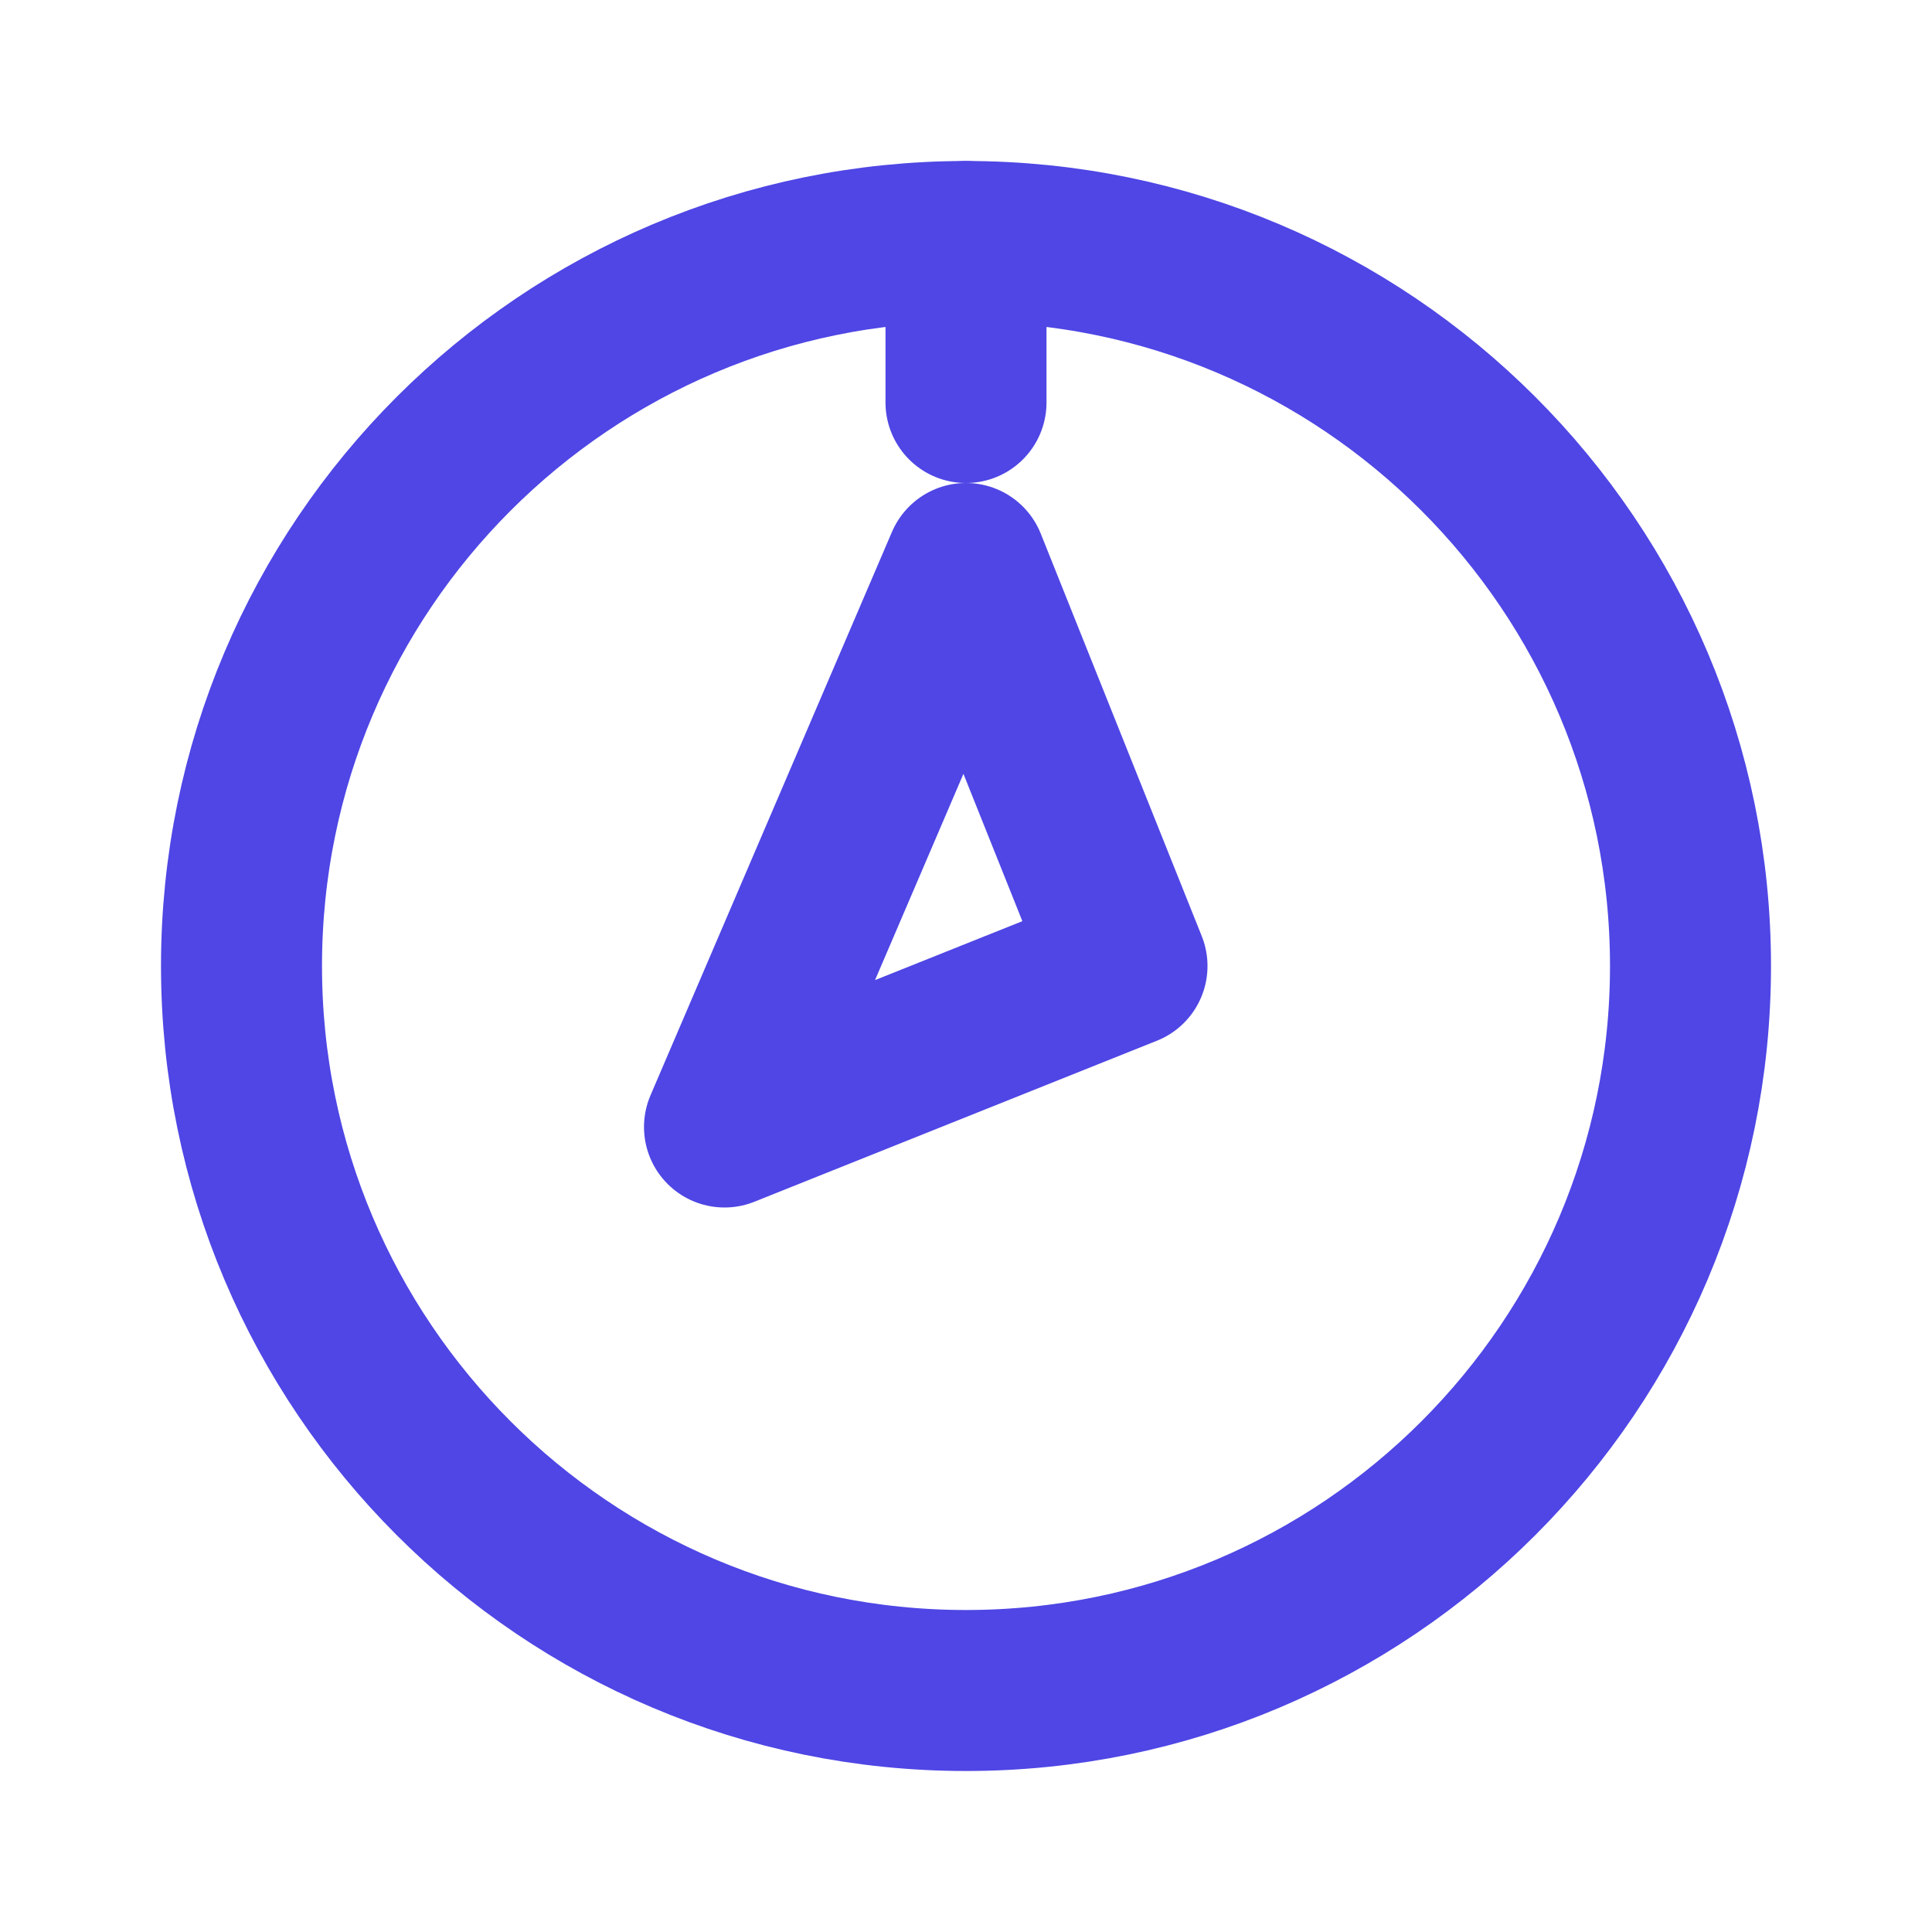
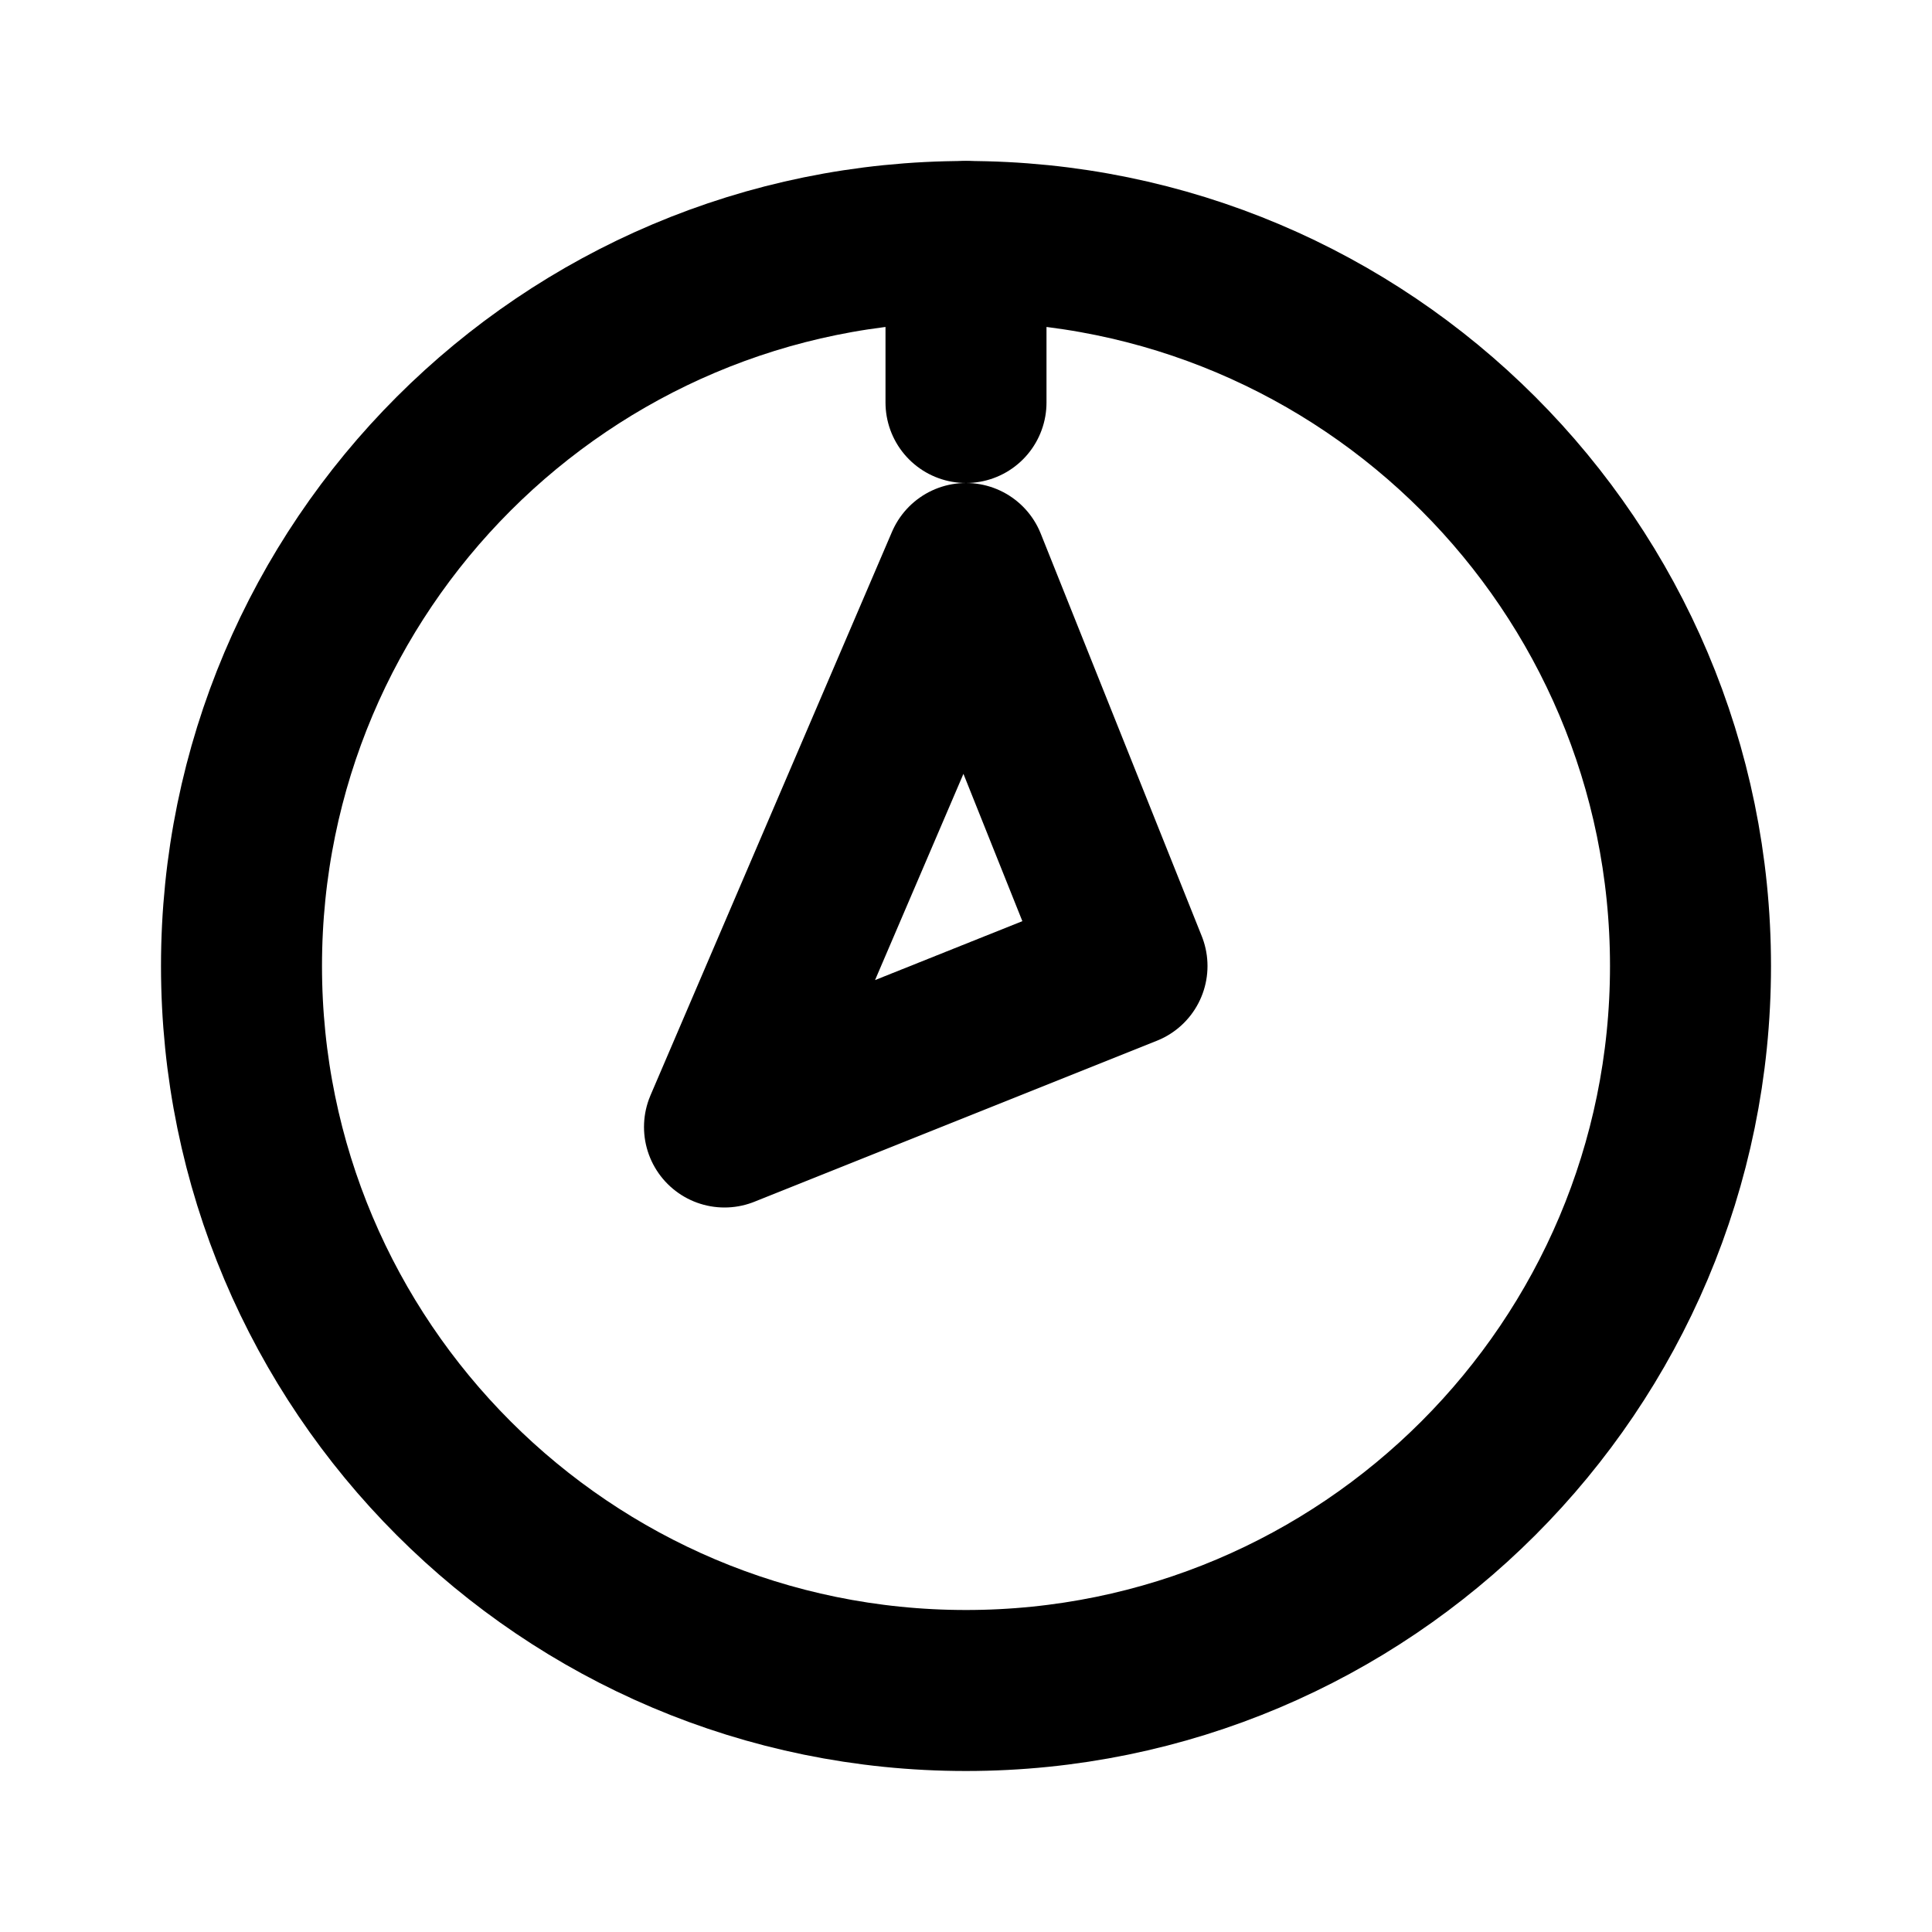
<svg xmlns="http://www.w3.org/2000/svg" width="24" height="24" viewBox="0 0 24 24" role="img" aria-hidden="true">
-   <g fill="none" stroke="#4F46E5" stroke-width="2" stroke-linecap="round" stroke-linejoin="round">
+   <g fill="none" stroke="currentColor" stroke-width="2" stroke-linecap="round" stroke-linejoin="round">
    <circle cx="12" cy="12" r="9" />
    <path d="M12 7l2 5-5 2 3-7z" />
    <path d="M12 3v2" />
  </g>
</svg>
